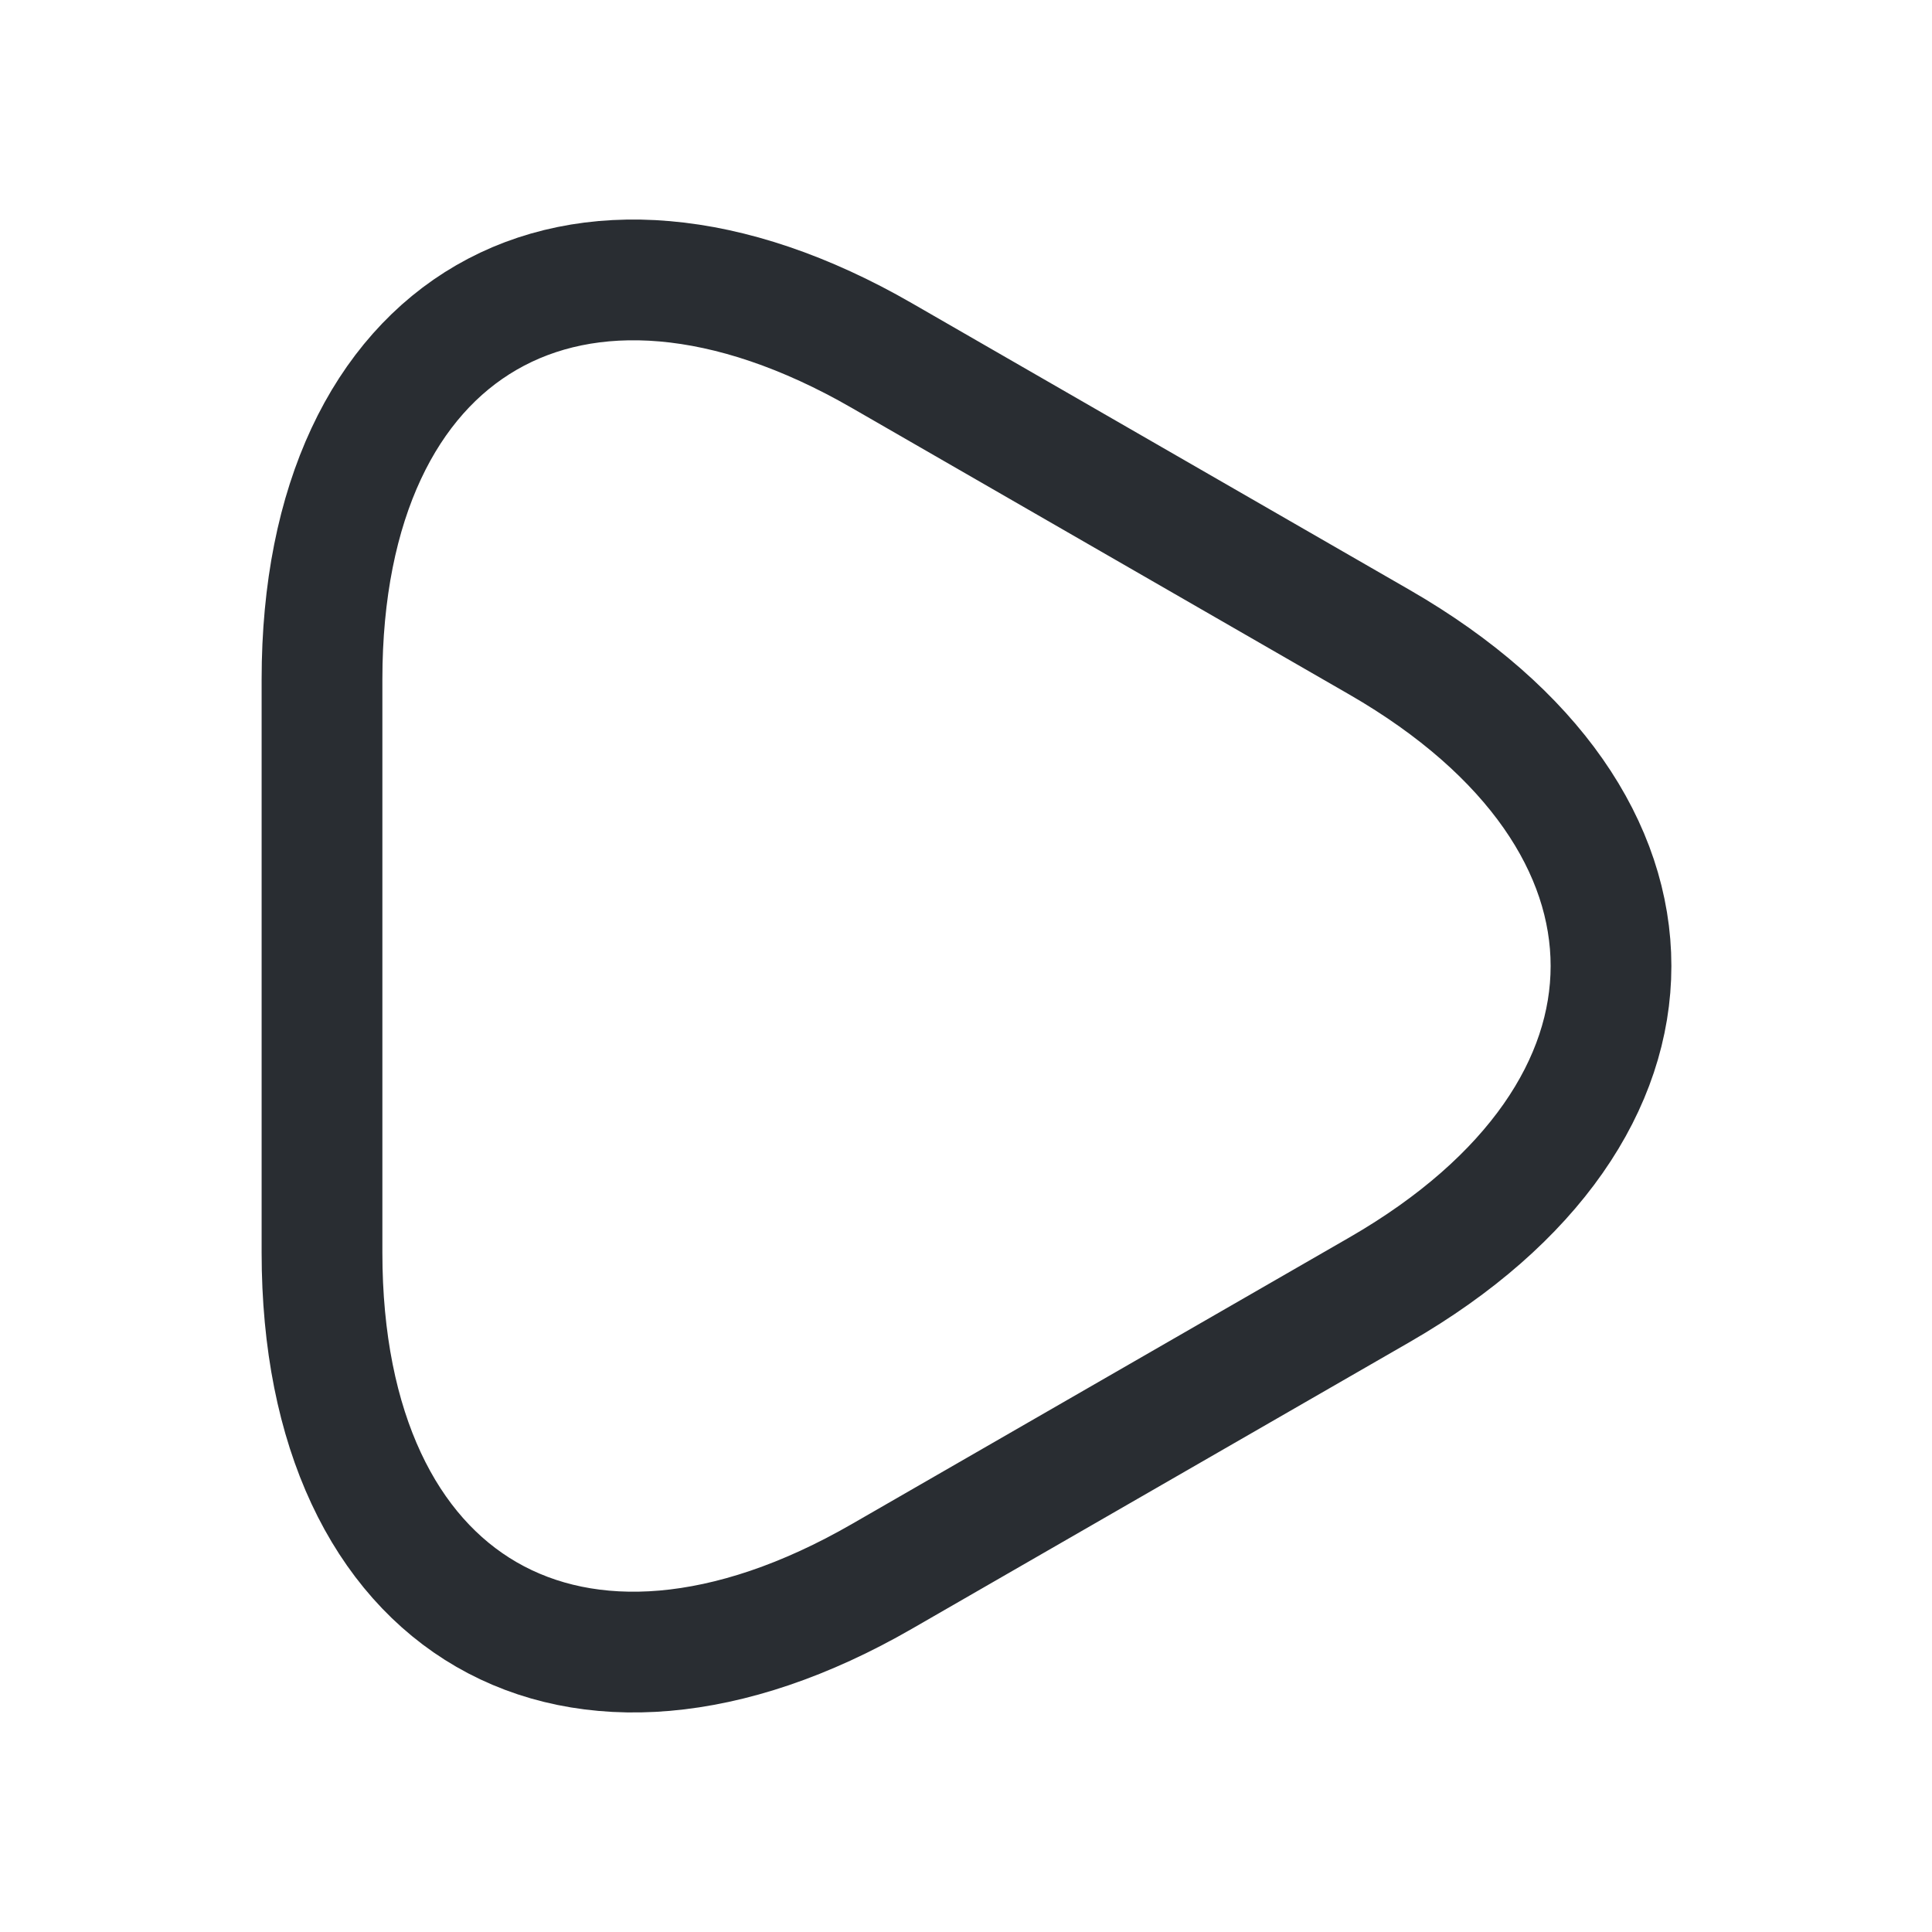
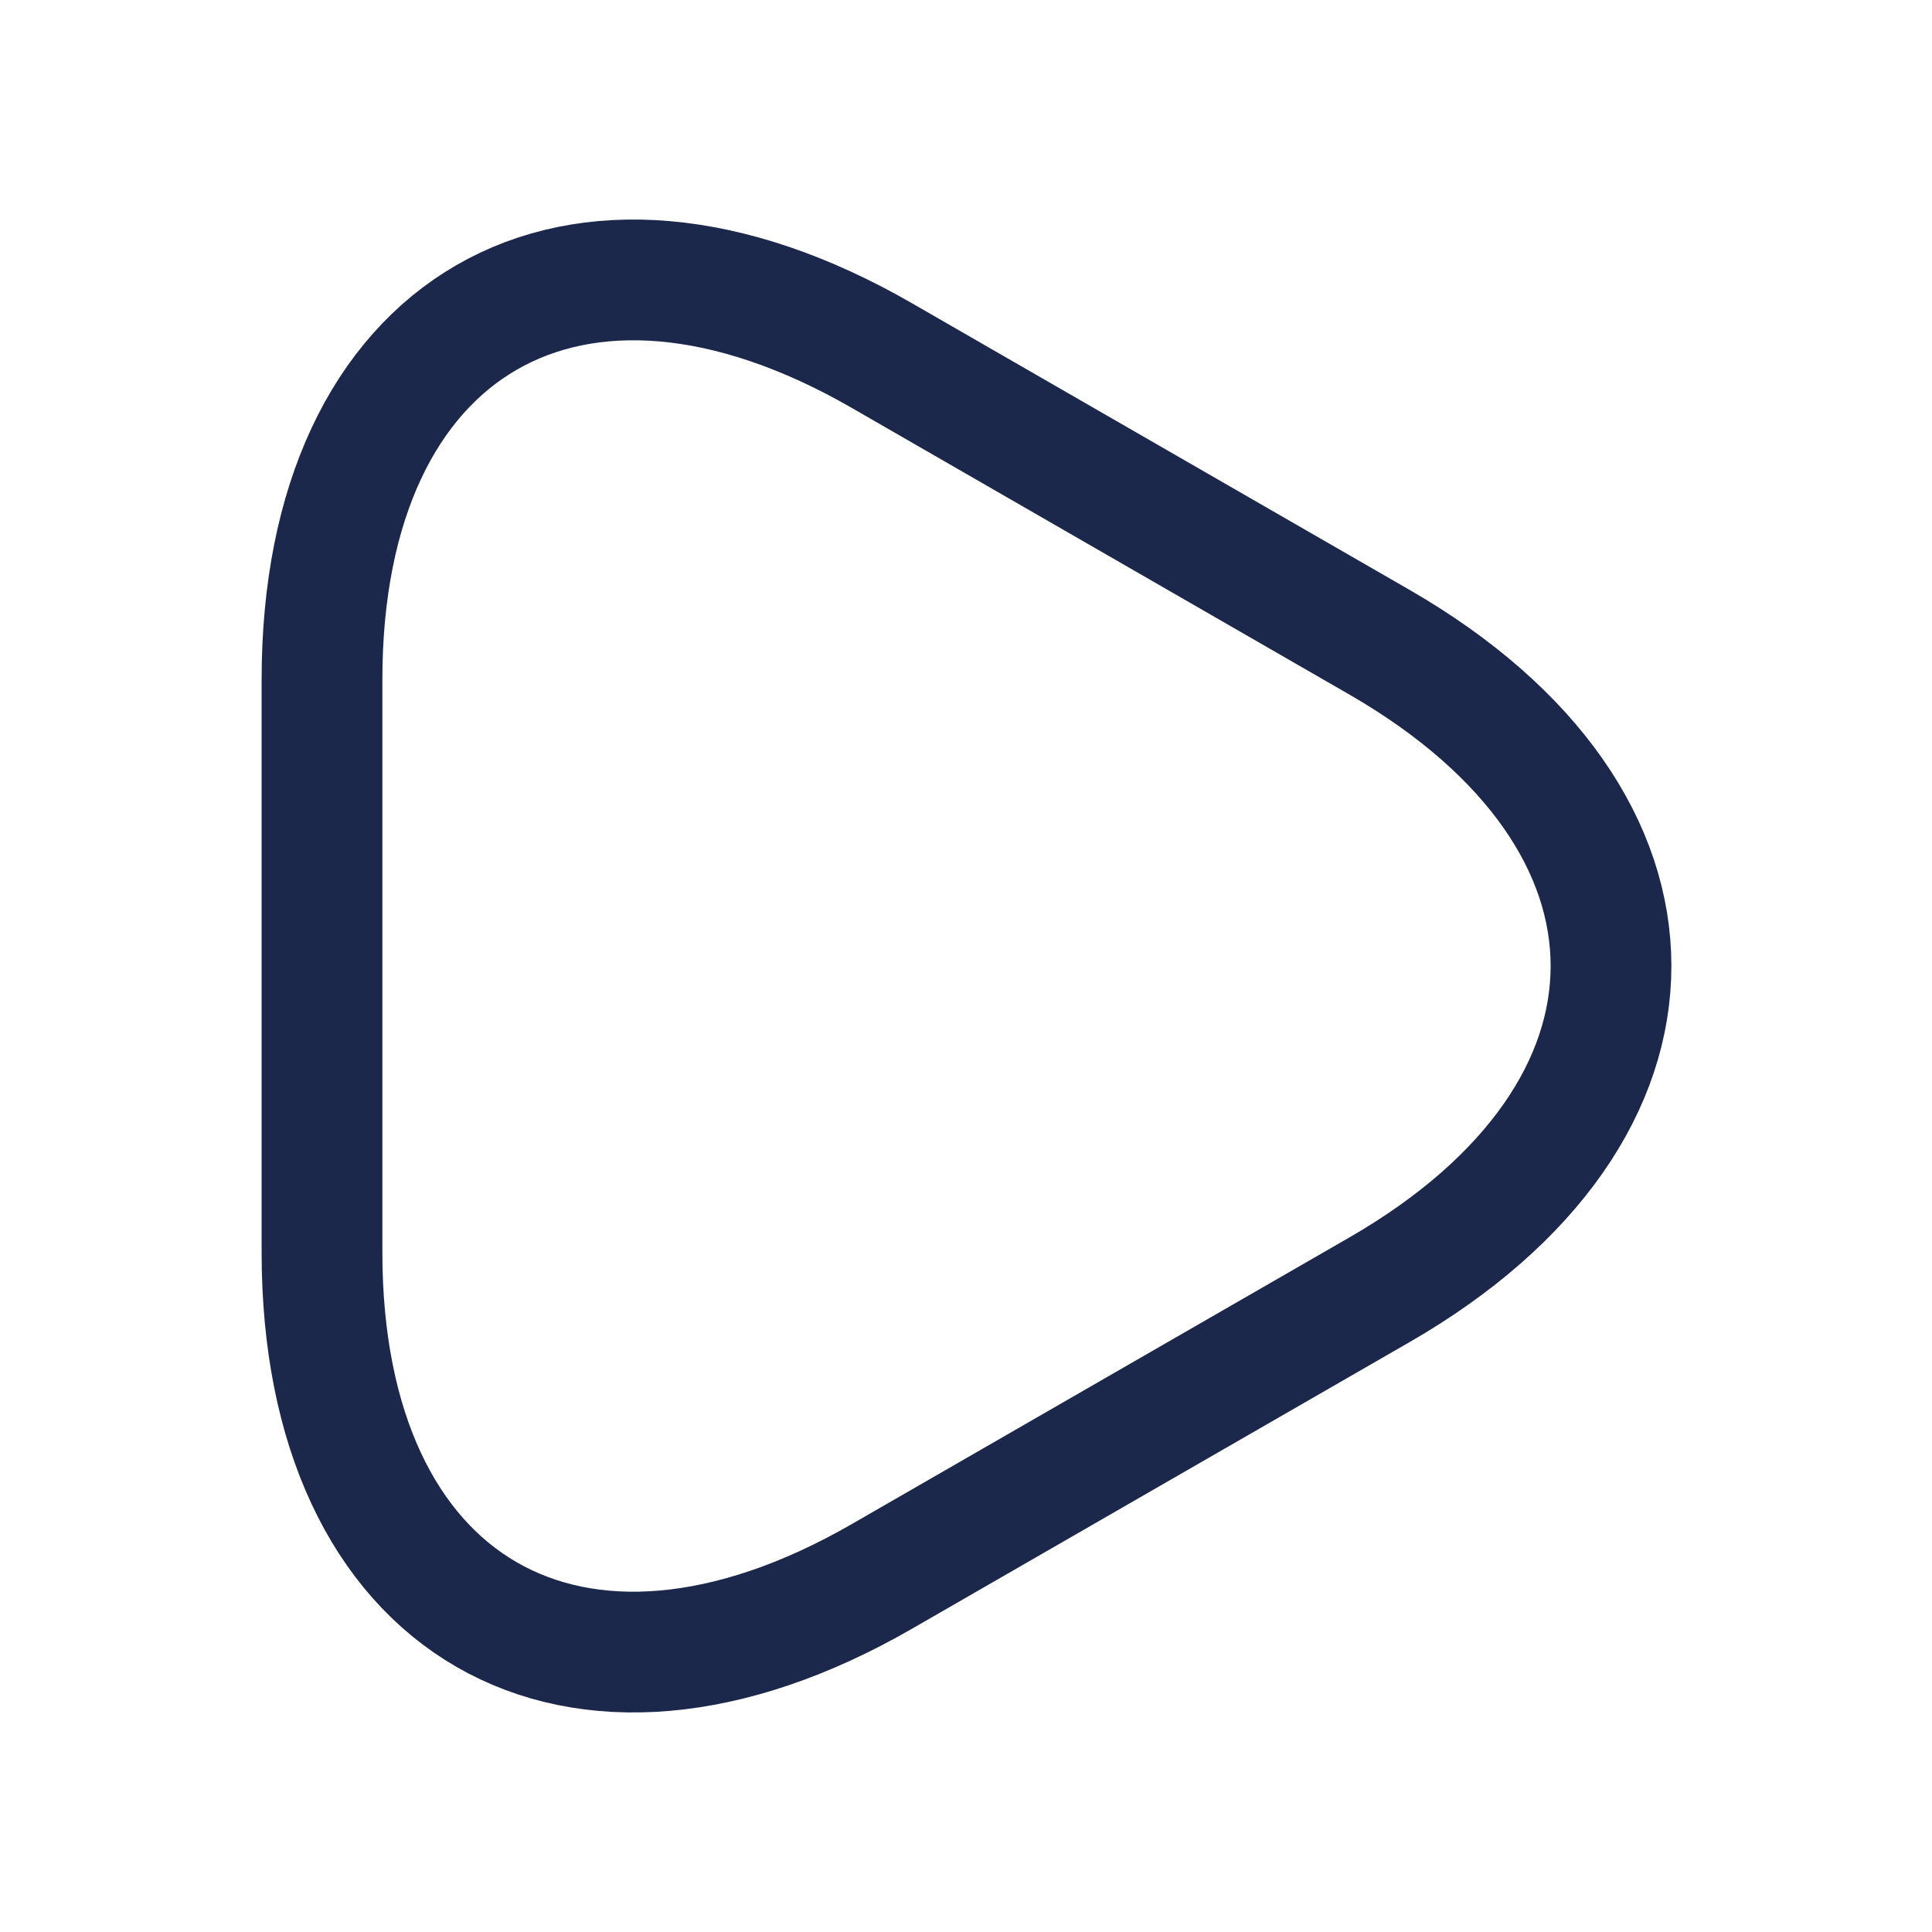
<svg xmlns="http://www.w3.org/2000/svg" width="800px" height="800px" viewBox="0 0 24 24" fill="none">
-   <path d="M4 12V8.44C4 4.02 7.13 2.21 10.96 4.42L14.05 6.2L17.14 7.98C20.97 10.19 20.97 13.81 17.14 16.02L14.05 17.8L10.96 19.58C7.13 21.79 4 19.98 4 15.56V12Z" stroke="#292D32" stroke-width="1.5" stroke-miterlimit="10" stroke-linecap="round" stroke-linejoin="round" />
+   <path d="M4 12V8.44C4 4.02 7.13 2.21 10.96 4.42L14.05 6.2L17.14 7.98C20.97 10.19 20.97 13.81 17.14 16.02L14.05 17.8L10.96 19.58C7.13 21.79 4 19.98 4 15.56V12Z" stroke="#1C274C" stroke-width="1.5" stroke-miterlimit="10" stroke-linecap="round" stroke-linejoin="round" />
</svg>
